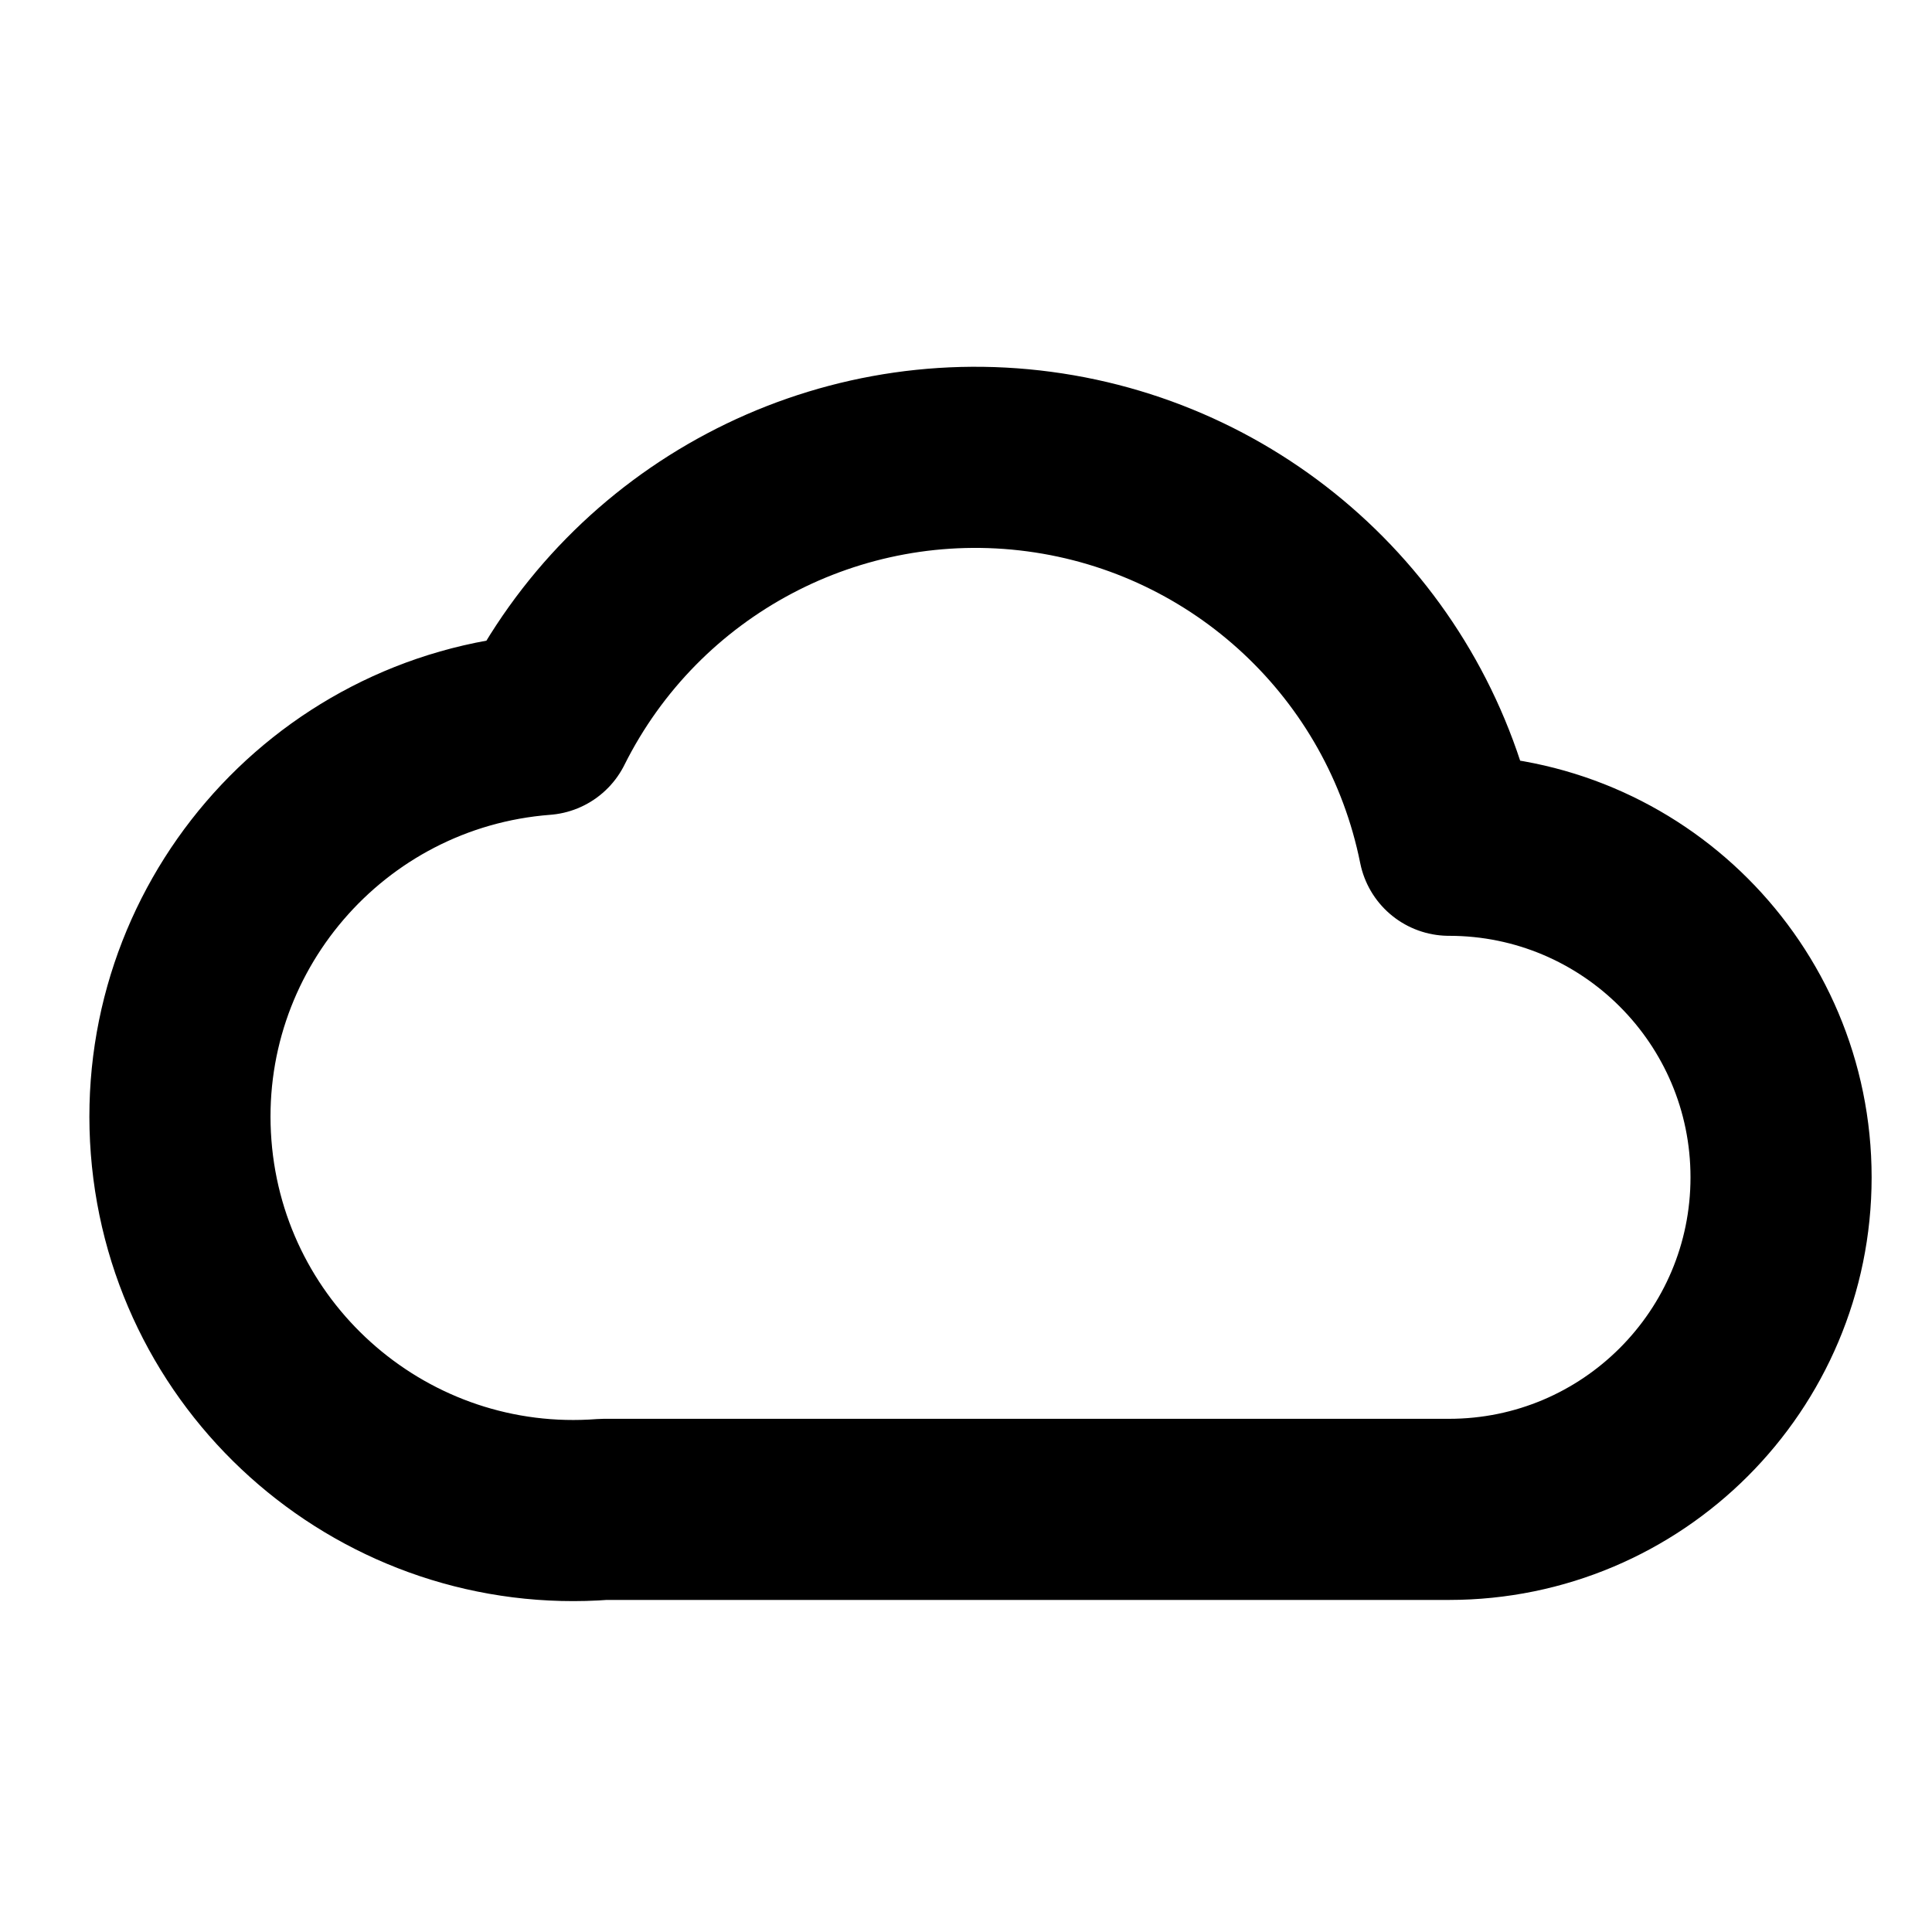
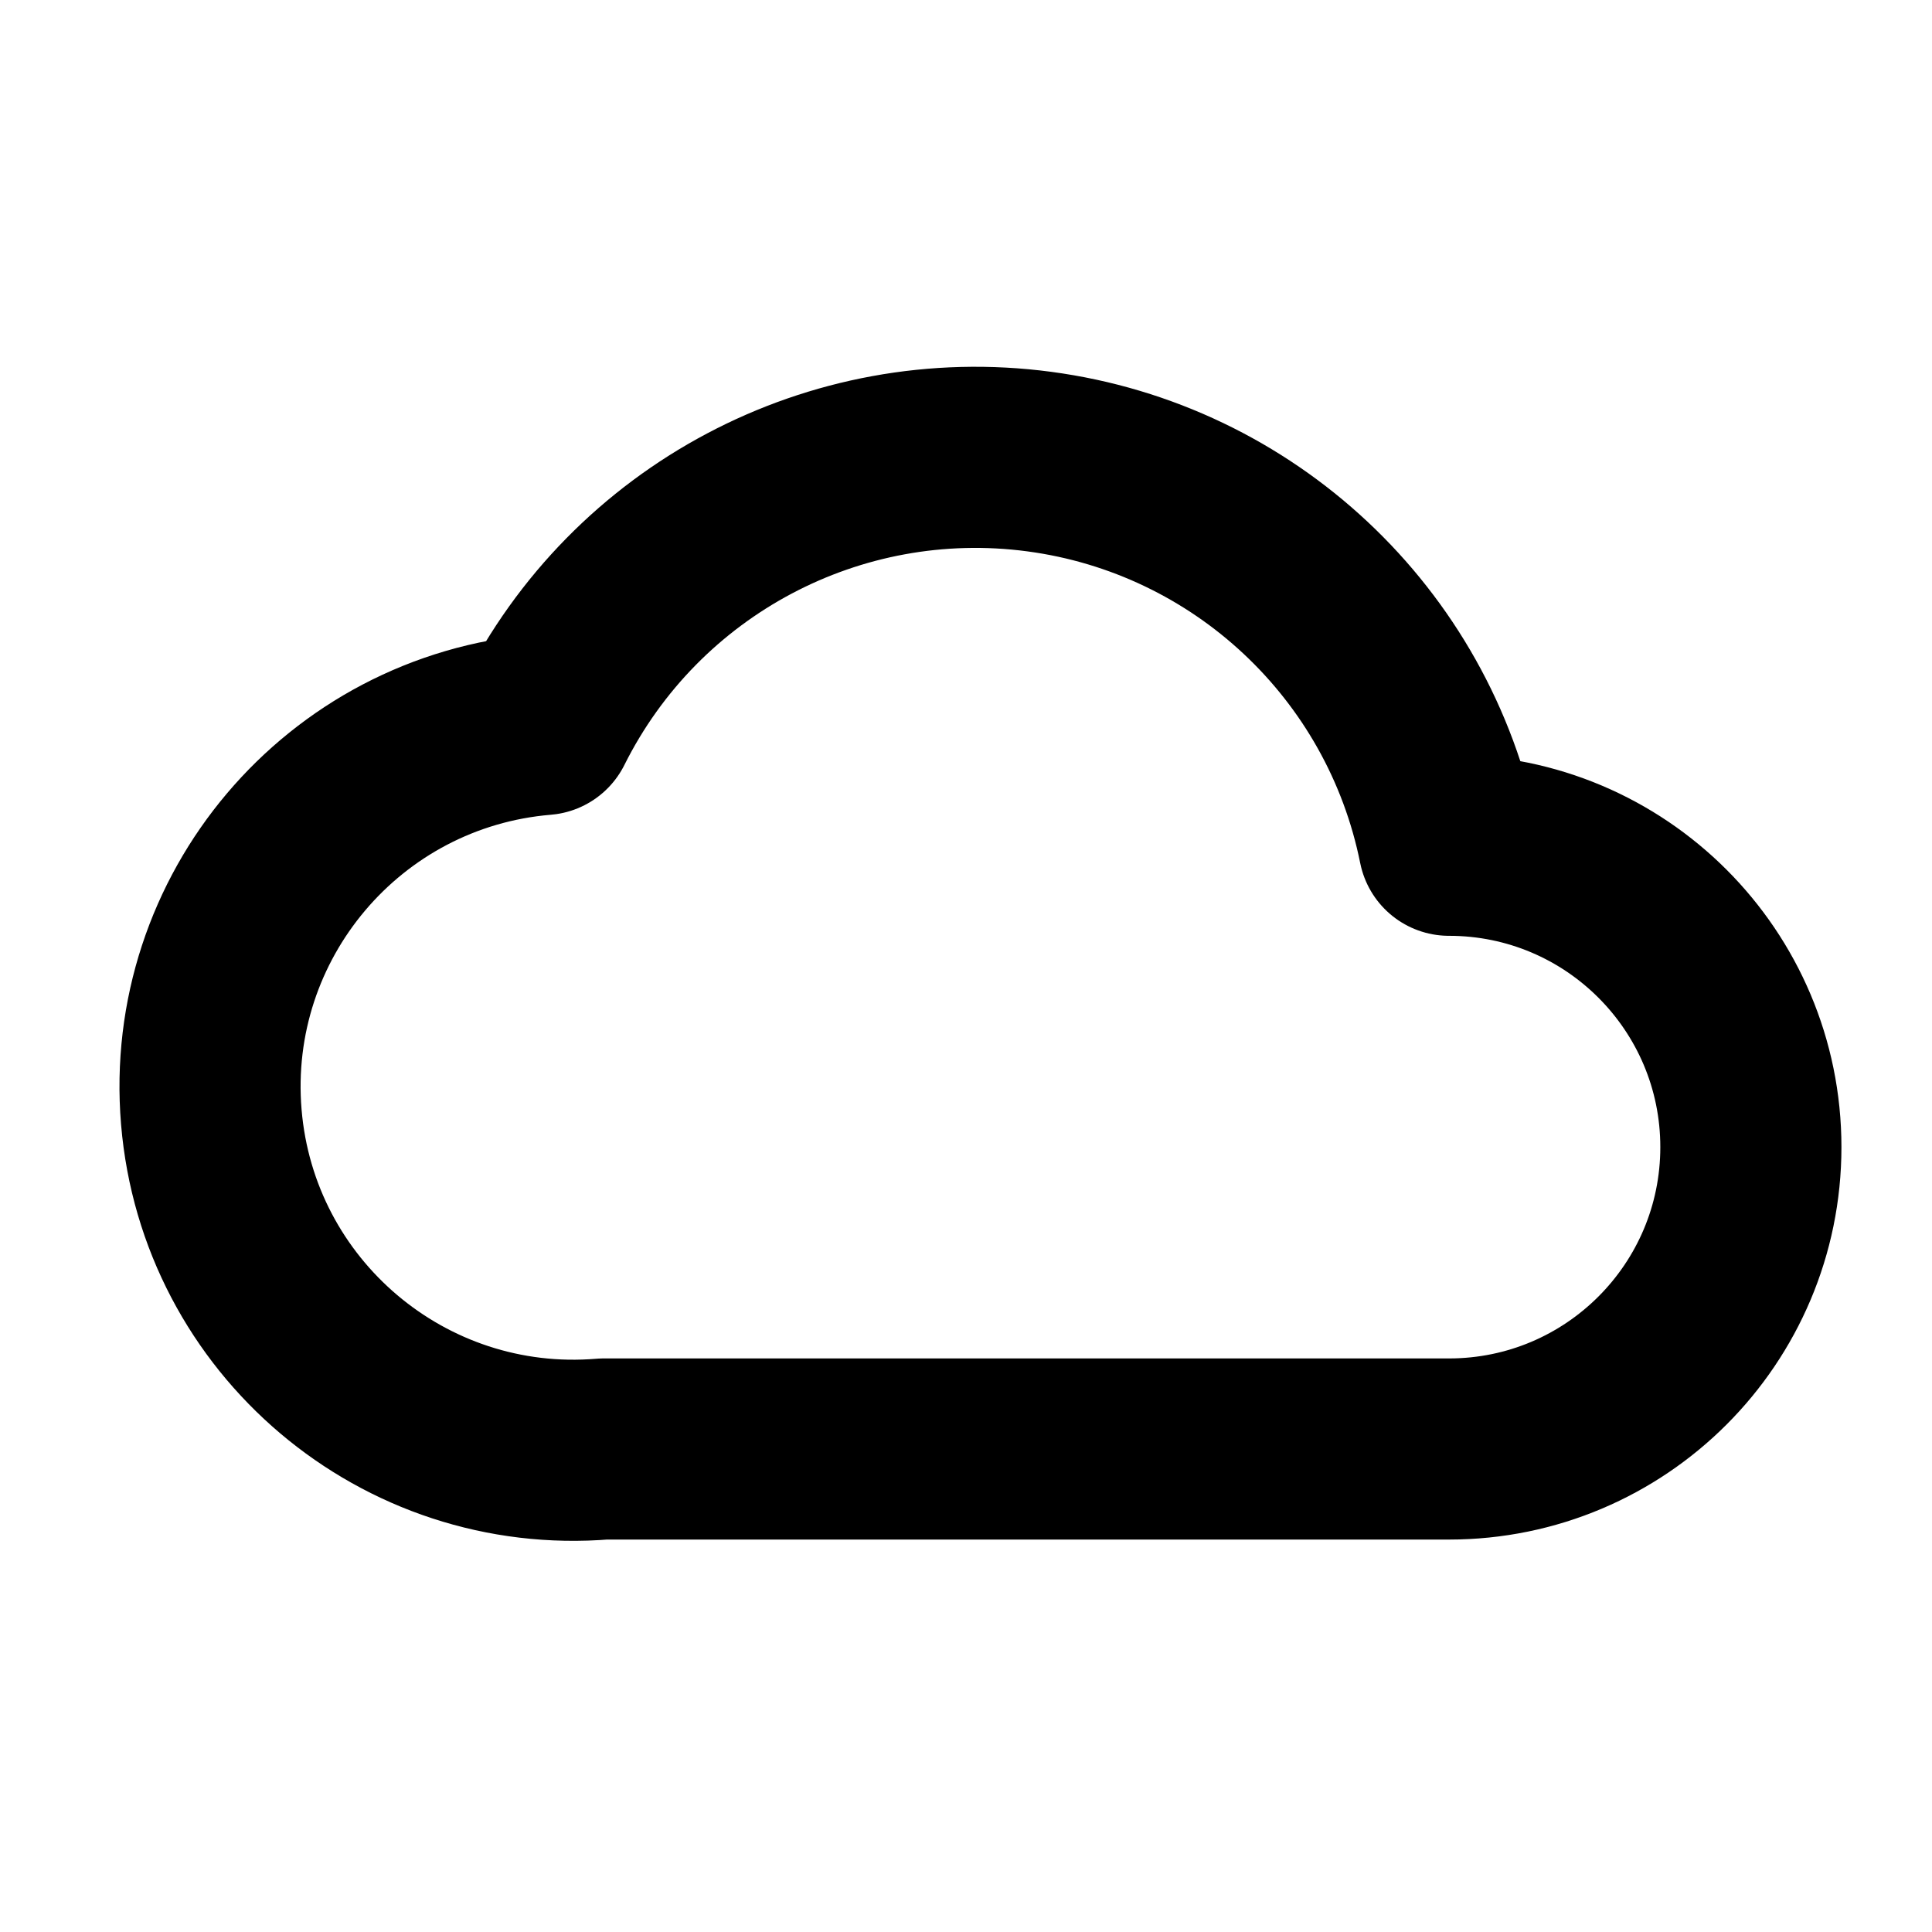
<svg xmlns="http://www.w3.org/2000/svg" viewBox="0 0 16 16" fill="none" stroke="currentColor" stroke-width="1.5" stroke-linecap="round" stroke-linejoin="round">
-   <path d="M5 12.5H12A2.5 2.5 0 0 0 12 7A4 4 0 0 0 4.5 6A3 3 0 0 0 5 12.5Z" />
+   <path d="M5 12H12A2.5 2.5 0 0 0 12 7A4 4 0 0 0 4.5 6A3 3 0 0 0 5 12Z" />
</svg>
